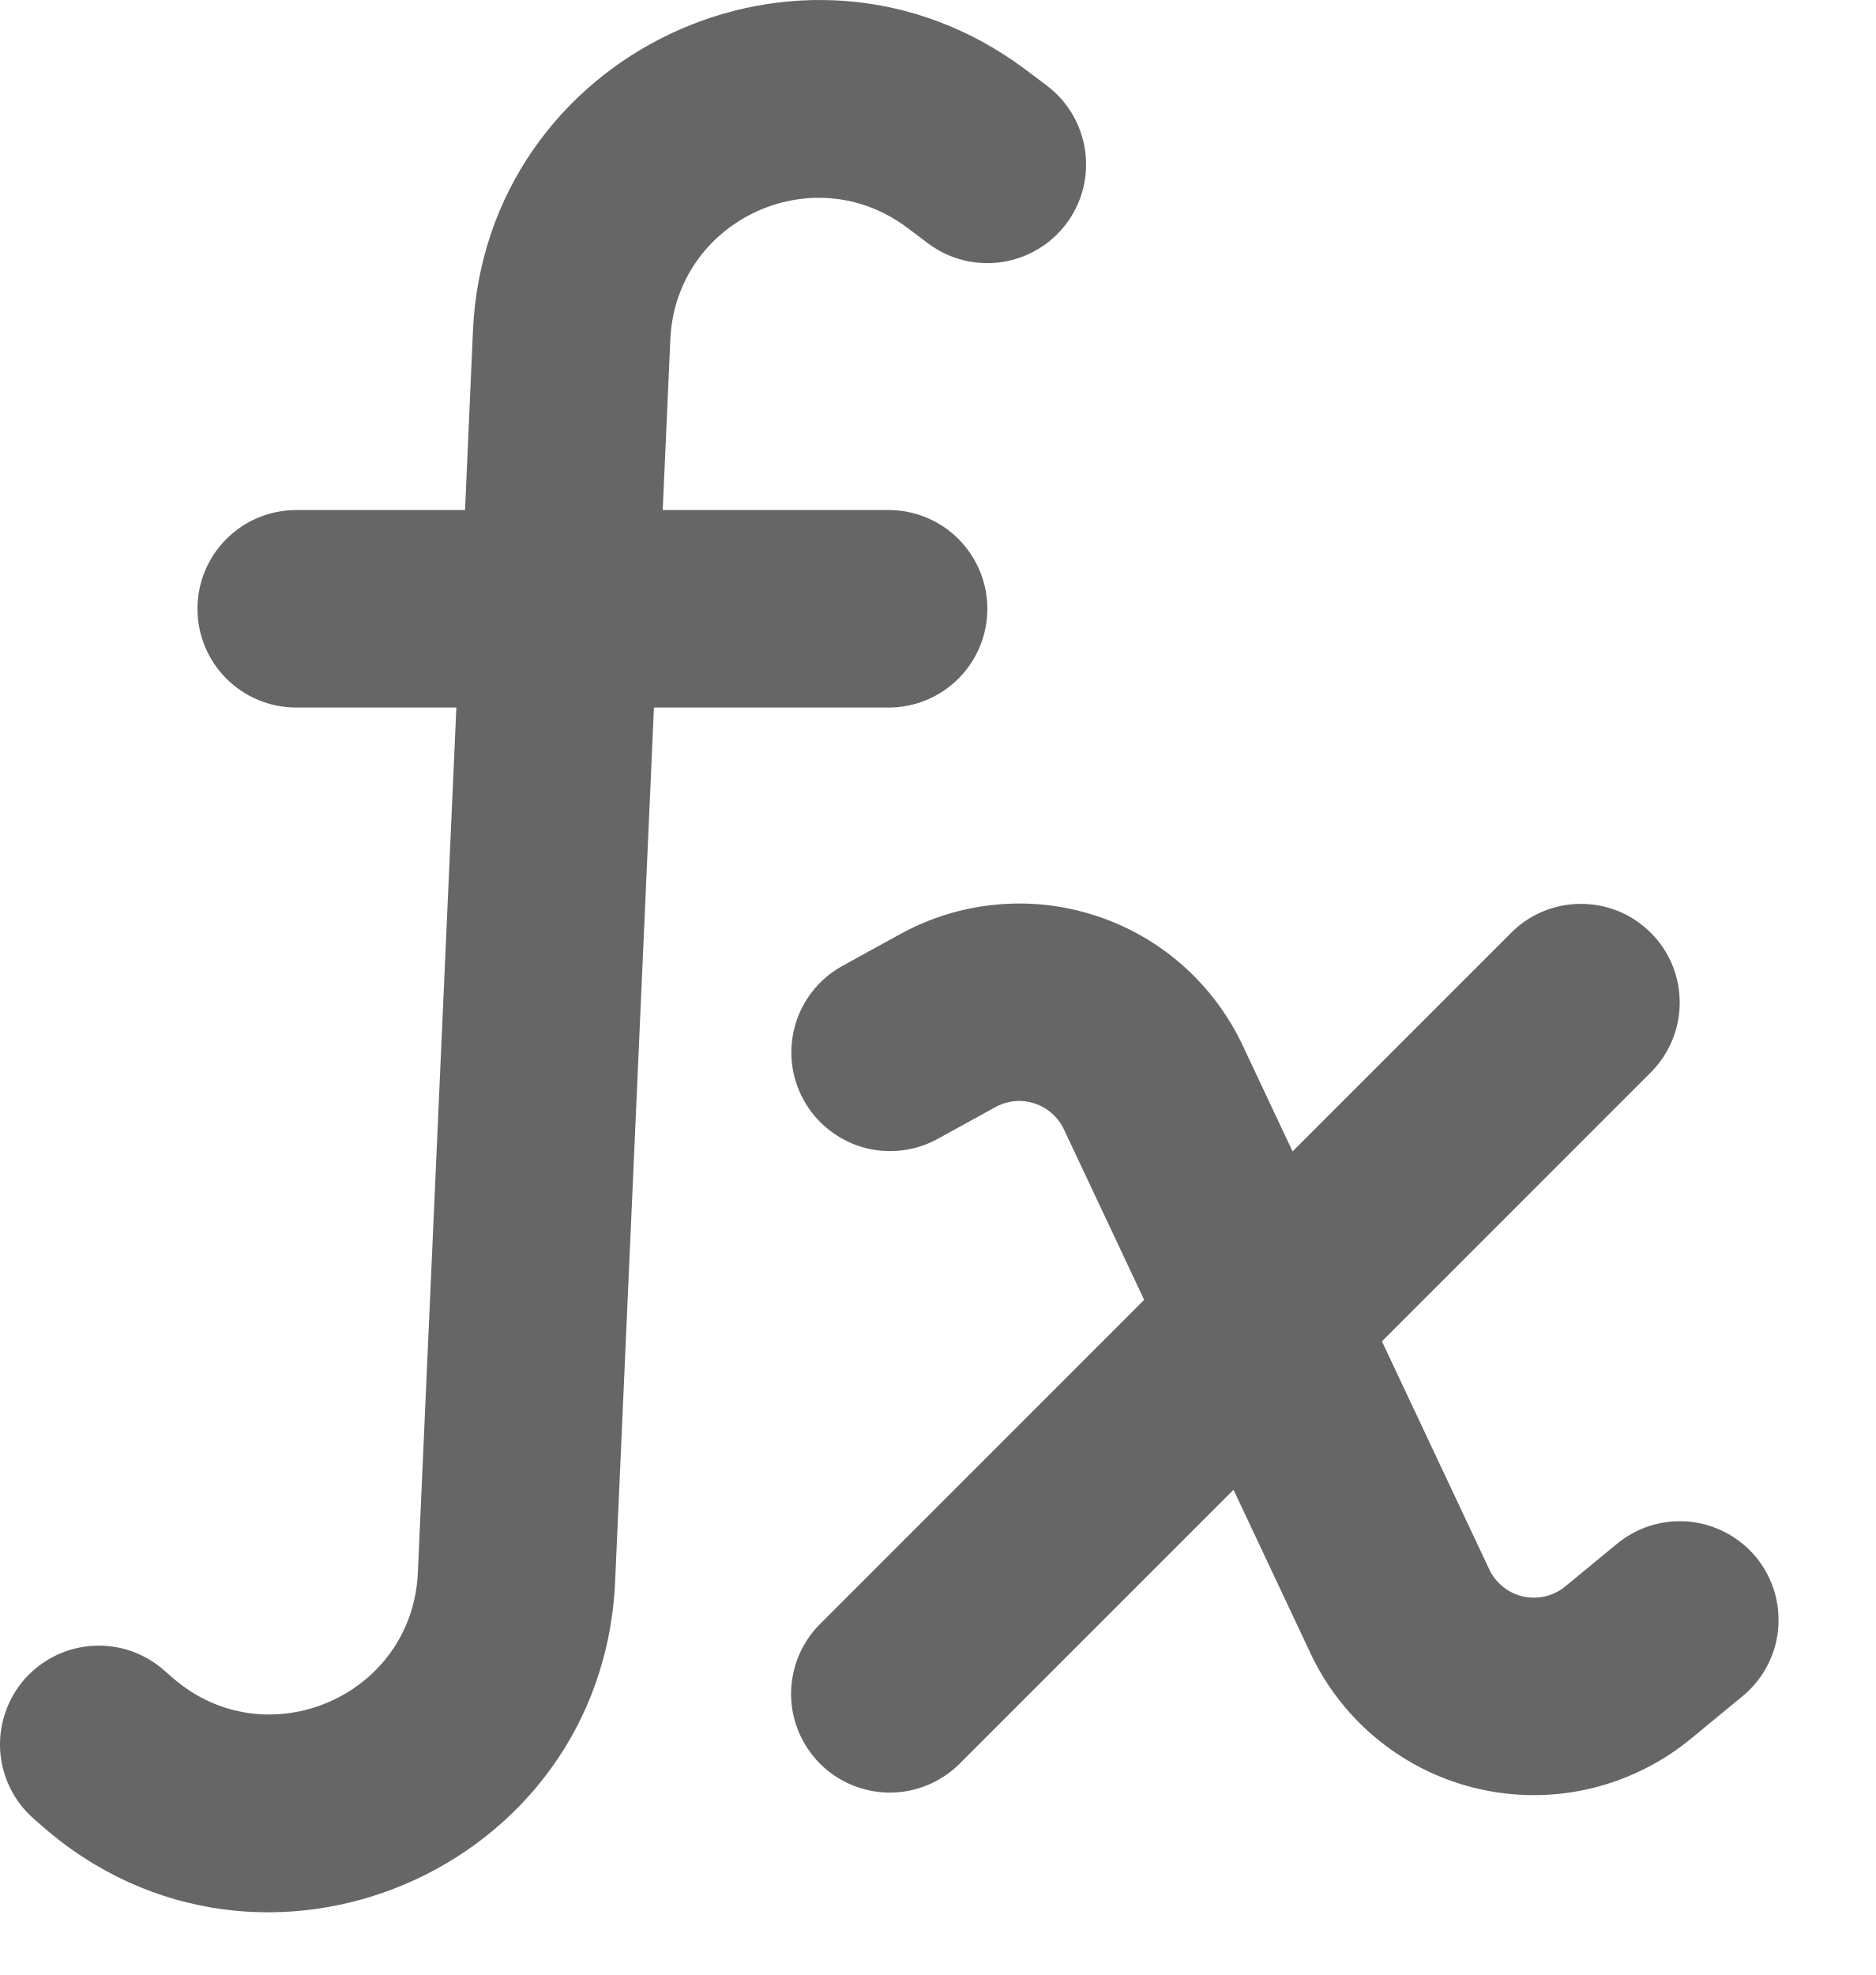
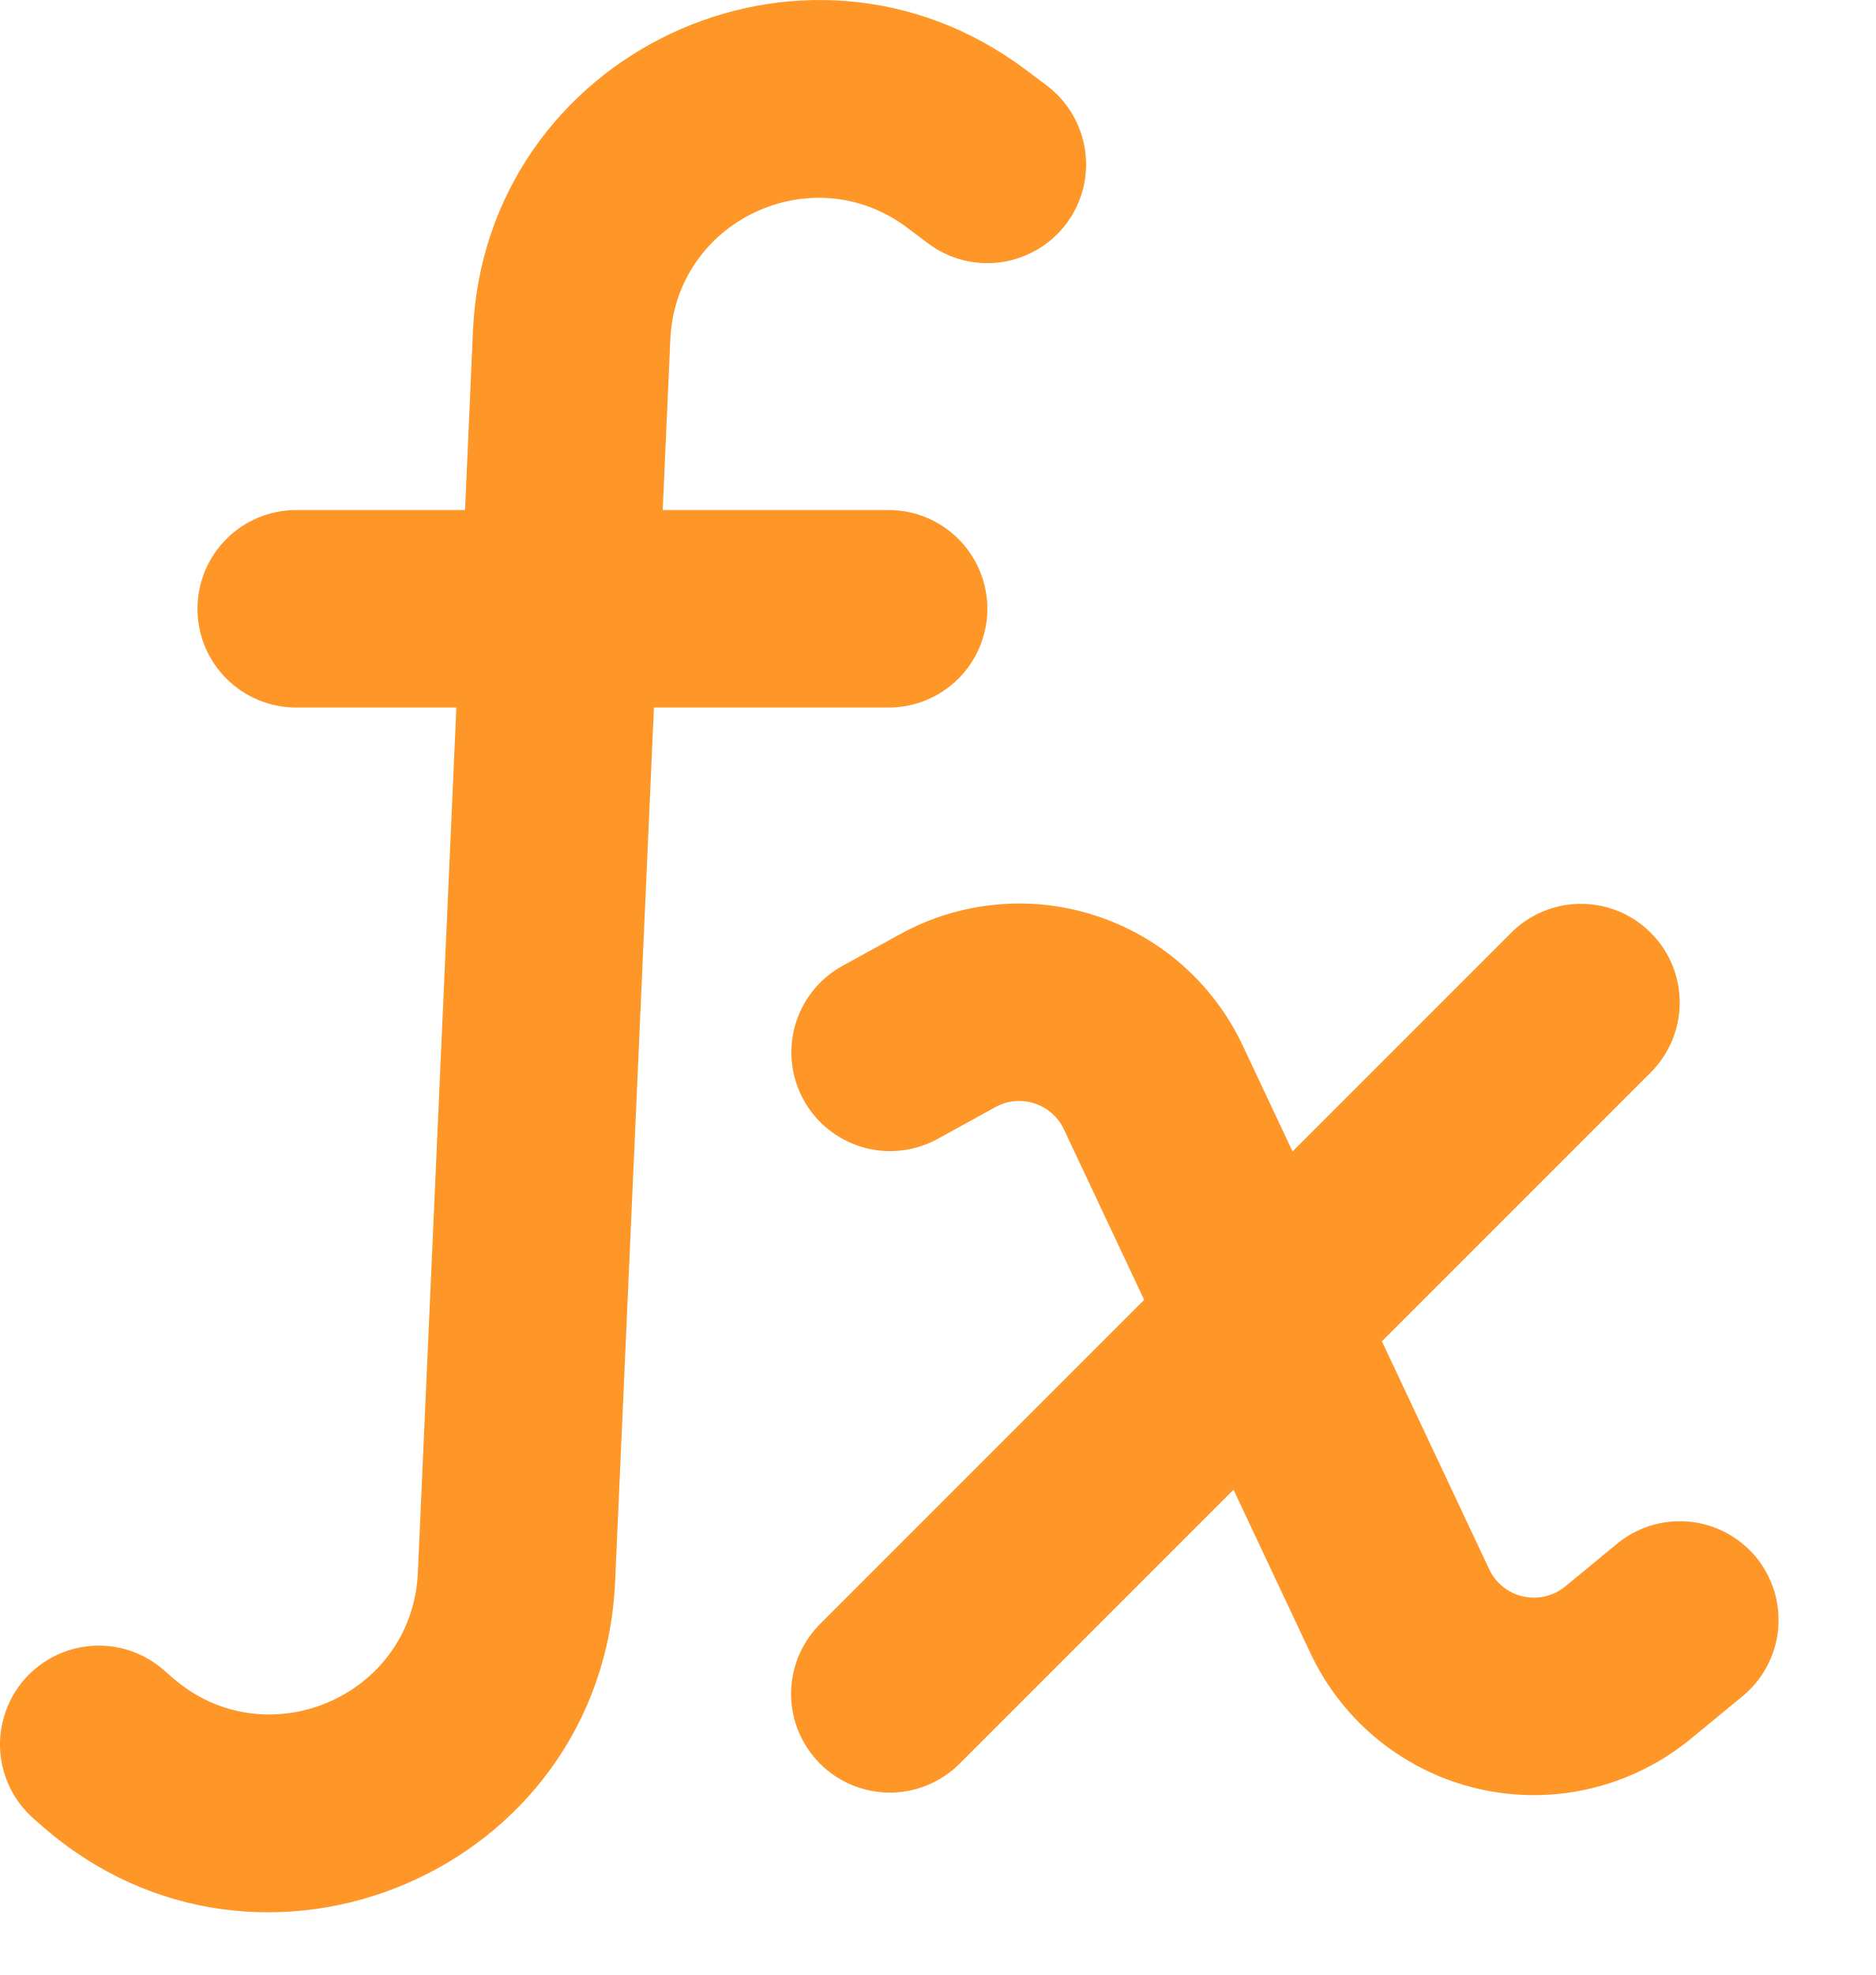
- <svg xmlns="http://www.w3.org/2000/svg" width="19" height="20" viewBox="0 0 19 20" fill="none">
-   <path d="M9.187 2.305C8.223 1.582 6.842 2.235 6.789 3.439L6.712 5.165H9C9.265 5.165 9.519 5.27 9.707 5.458C9.894 5.645 10 5.9 10 6.165C10 6.43 9.894 6.685 9.707 6.872C9.519 7.06 9.265 7.165 9 7.165H6.623L6.23 16.015C6.1 18.946 2.637 20.425 0.429 18.494L0.342 18.418C0.243 18.331 0.162 18.226 0.104 18.109C0.046 17.991 0.011 17.863 0.002 17.732C-0.007 17.601 0.011 17.469 0.053 17.345C0.095 17.22 0.161 17.105 0.247 17.006C0.334 16.908 0.439 16.827 0.557 16.768C0.674 16.71 0.802 16.676 0.933 16.667C1.065 16.658 1.196 16.675 1.321 16.717C1.445 16.759 1.56 16.826 1.659 16.912L1.746 16.988C2.692 17.817 4.176 17.182 4.232 15.926L4.622 7.165H3C2.735 7.165 2.48 7.06 2.293 6.872C2.105 6.685 2 6.43 2 6.165C2 5.9 2.105 5.645 2.293 5.458C2.48 5.27 2.735 5.165 3 5.165H4.71L4.79 3.35C4.916 0.54 8.137 -0.982 10.387 0.705L10.6 0.865C10.705 0.944 10.793 1.042 10.86 1.155C10.927 1.268 10.971 1.394 10.99 1.524C11.008 1.654 11.001 1.786 10.969 1.913C10.936 2.04 10.879 2.16 10.8 2.265C10.721 2.37 10.622 2.459 10.509 2.525C10.396 2.592 10.271 2.636 10.141 2.655C10.011 2.673 9.879 2.666 9.752 2.634C9.624 2.601 9.505 2.544 9.4 2.465L9.187 2.305ZM10.082 11.211C10.142 11.178 10.208 11.158 10.275 11.151C10.344 11.145 10.412 11.152 10.477 11.174C10.542 11.195 10.602 11.229 10.653 11.274C10.704 11.319 10.746 11.374 10.775 11.436L11.588 13.163L8.293 16.458C8.111 16.647 8.01 16.899 8.012 17.161C8.014 17.424 8.12 17.674 8.305 17.86C8.49 18.045 8.741 18.15 9.003 18.153C9.266 18.155 9.518 18.054 9.707 17.872L12.493 15.086L13.273 16.743C13.435 17.088 13.674 17.391 13.971 17.629C14.268 17.867 14.616 18.035 14.988 18.118C15.36 18.201 15.745 18.199 16.116 18.11C16.486 18.021 16.832 17.849 17.126 17.607L17.636 17.187C17.74 17.104 17.826 17.002 17.89 16.885C17.954 16.769 17.994 16.641 18.008 16.509C18.021 16.377 18.009 16.243 17.971 16.116C17.932 15.989 17.869 15.871 17.785 15.768C17.7 15.666 17.596 15.582 17.479 15.52C17.361 15.458 17.233 15.42 17.1 15.408C16.968 15.397 16.835 15.412 16.708 15.452C16.582 15.493 16.465 15.558 16.364 15.644L15.854 16.064C15.795 16.113 15.726 16.147 15.652 16.165C15.578 16.183 15.501 16.183 15.426 16.167C15.352 16.15 15.282 16.117 15.223 16.069C15.163 16.021 15.115 15.961 15.083 15.892L13.996 13.583L16.707 10.872C16.802 10.78 16.878 10.669 16.931 10.547C16.983 10.425 17.011 10.294 17.012 10.161C17.013 10.029 16.988 9.897 16.938 9.774C16.887 9.651 16.813 9.539 16.719 9.446C16.625 9.352 16.514 9.277 16.391 9.227C16.268 9.177 16.136 9.152 16.003 9.153C15.871 9.154 15.739 9.181 15.617 9.234C15.495 9.286 15.385 9.362 15.293 9.458L13.091 11.66L12.585 10.585C12.439 10.276 12.232 10 11.976 9.774C11.72 9.548 11.42 9.377 11.095 9.272C10.77 9.166 10.427 9.128 10.087 9.161C9.747 9.193 9.417 9.294 9.118 9.459L8.518 9.789C8.29 9.919 8.123 10.134 8.052 10.386C7.981 10.639 8.012 10.909 8.139 11.139C8.265 11.368 8.477 11.539 8.728 11.615C8.979 11.69 9.25 11.663 9.482 11.541L10.082 11.211Z" fill="#666666" />
+ <svg xmlns="http://www.w3.org/2000/svg" width="19" height="20" viewBox="0 0 19 20" fill="#FF9728">
+   <path d="M9.187 2.305C8.223 1.582 6.842 2.235 6.789 3.439L6.712 5.165H9C9.265 5.165 9.519 5.27 9.707 5.458C9.894 5.645 10 5.9 10 6.165C10 6.43 9.894 6.685 9.707 6.872C9.519 7.06 9.265 7.165 9 7.165H6.623L6.23 16.015C6.1 18.946 2.637 20.425 0.429 18.494L0.342 18.418C0.243 18.331 0.162 18.226 0.104 18.109C0.046 17.991 0.011 17.863 0.002 17.732C-0.007 17.601 0.011 17.469 0.053 17.345C0.095 17.22 0.161 17.105 0.247 17.006C0.334 16.908 0.439 16.827 0.557 16.768C0.674 16.71 0.802 16.676 0.933 16.667C1.065 16.658 1.196 16.675 1.321 16.717C1.445 16.759 1.56 16.826 1.659 16.912L1.746 16.988C2.692 17.817 4.176 17.182 4.232 15.926L4.622 7.165H3C2.735 7.165 2.48 7.06 2.293 6.872C2.105 6.685 2 6.43 2 6.165C2 5.9 2.105 5.645 2.293 5.458C2.48 5.27 2.735 5.165 3 5.165H4.71L4.79 3.35C4.916 0.54 8.137 -0.982 10.387 0.705L10.6 0.865C10.705 0.944 10.793 1.042 10.86 1.155C10.927 1.268 10.971 1.394 10.99 1.524C11.008 1.654 11.001 1.786 10.969 1.913C10.936 2.04 10.879 2.16 10.8 2.265C10.721 2.37 10.622 2.459 10.509 2.525C10.396 2.592 10.271 2.636 10.141 2.655C10.011 2.673 9.879 2.666 9.752 2.634C9.624 2.601 9.505 2.544 9.4 2.465L9.187 2.305ZM10.082 11.211C10.142 11.178 10.208 11.158 10.275 11.151C10.344 11.145 10.412 11.152 10.477 11.174C10.542 11.195 10.602 11.229 10.653 11.274C10.704 11.319 10.746 11.374 10.775 11.436L11.588 13.163L8.293 16.458C8.111 16.647 8.01 16.899 8.012 17.161C8.014 17.424 8.12 17.674 8.305 17.86C8.49 18.045 8.741 18.15 9.003 18.153C9.266 18.155 9.518 18.054 9.707 17.872L12.493 15.086L13.273 16.743C13.435 17.088 13.674 17.391 13.971 17.629C14.268 17.867 14.616 18.035 14.988 18.118C15.36 18.201 15.745 18.199 16.116 18.11C16.486 18.021 16.832 17.849 17.126 17.607L17.636 17.187C17.74 17.104 17.826 17.002 17.89 16.885C17.954 16.769 17.994 16.641 18.008 16.509C18.021 16.377 18.009 16.243 17.971 16.116C17.932 15.989 17.869 15.871 17.785 15.768C17.7 15.666 17.596 15.582 17.479 15.52C17.361 15.458 17.233 15.42 17.1 15.408C16.968 15.397 16.835 15.412 16.708 15.452C16.582 15.493 16.465 15.558 16.364 15.644L15.854 16.064C15.795 16.113 15.726 16.147 15.652 16.165C15.578 16.183 15.501 16.183 15.426 16.167C15.352 16.15 15.282 16.117 15.223 16.069C15.163 16.021 15.115 15.961 15.083 15.892L13.996 13.583L16.707 10.872C16.802 10.78 16.878 10.669 16.931 10.547C16.983 10.425 17.011 10.294 17.012 10.161C17.013 10.029 16.988 9.897 16.938 9.774C16.887 9.651 16.813 9.539 16.719 9.446C16.625 9.352 16.514 9.277 16.391 9.227C16.268 9.177 16.136 9.152 16.003 9.153C15.871 9.154 15.739 9.181 15.617 9.234C15.495 9.286 15.385 9.362 15.293 9.458L13.091 11.66L12.585 10.585C12.439 10.276 12.232 10 11.976 9.774C11.72 9.548 11.42 9.377 11.095 9.272C10.77 9.166 10.427 9.128 10.087 9.161C9.747 9.193 9.417 9.294 9.118 9.459L8.518 9.789C8.29 9.919 8.123 10.134 8.052 10.386C7.981 10.639 8.012 10.909 8.139 11.139C8.265 11.368 8.477 11.539 8.728 11.615C8.979 11.69 9.25 11.663 9.482 11.541L10.082 11.211Z" fill="#FF9728" />
</svg>
